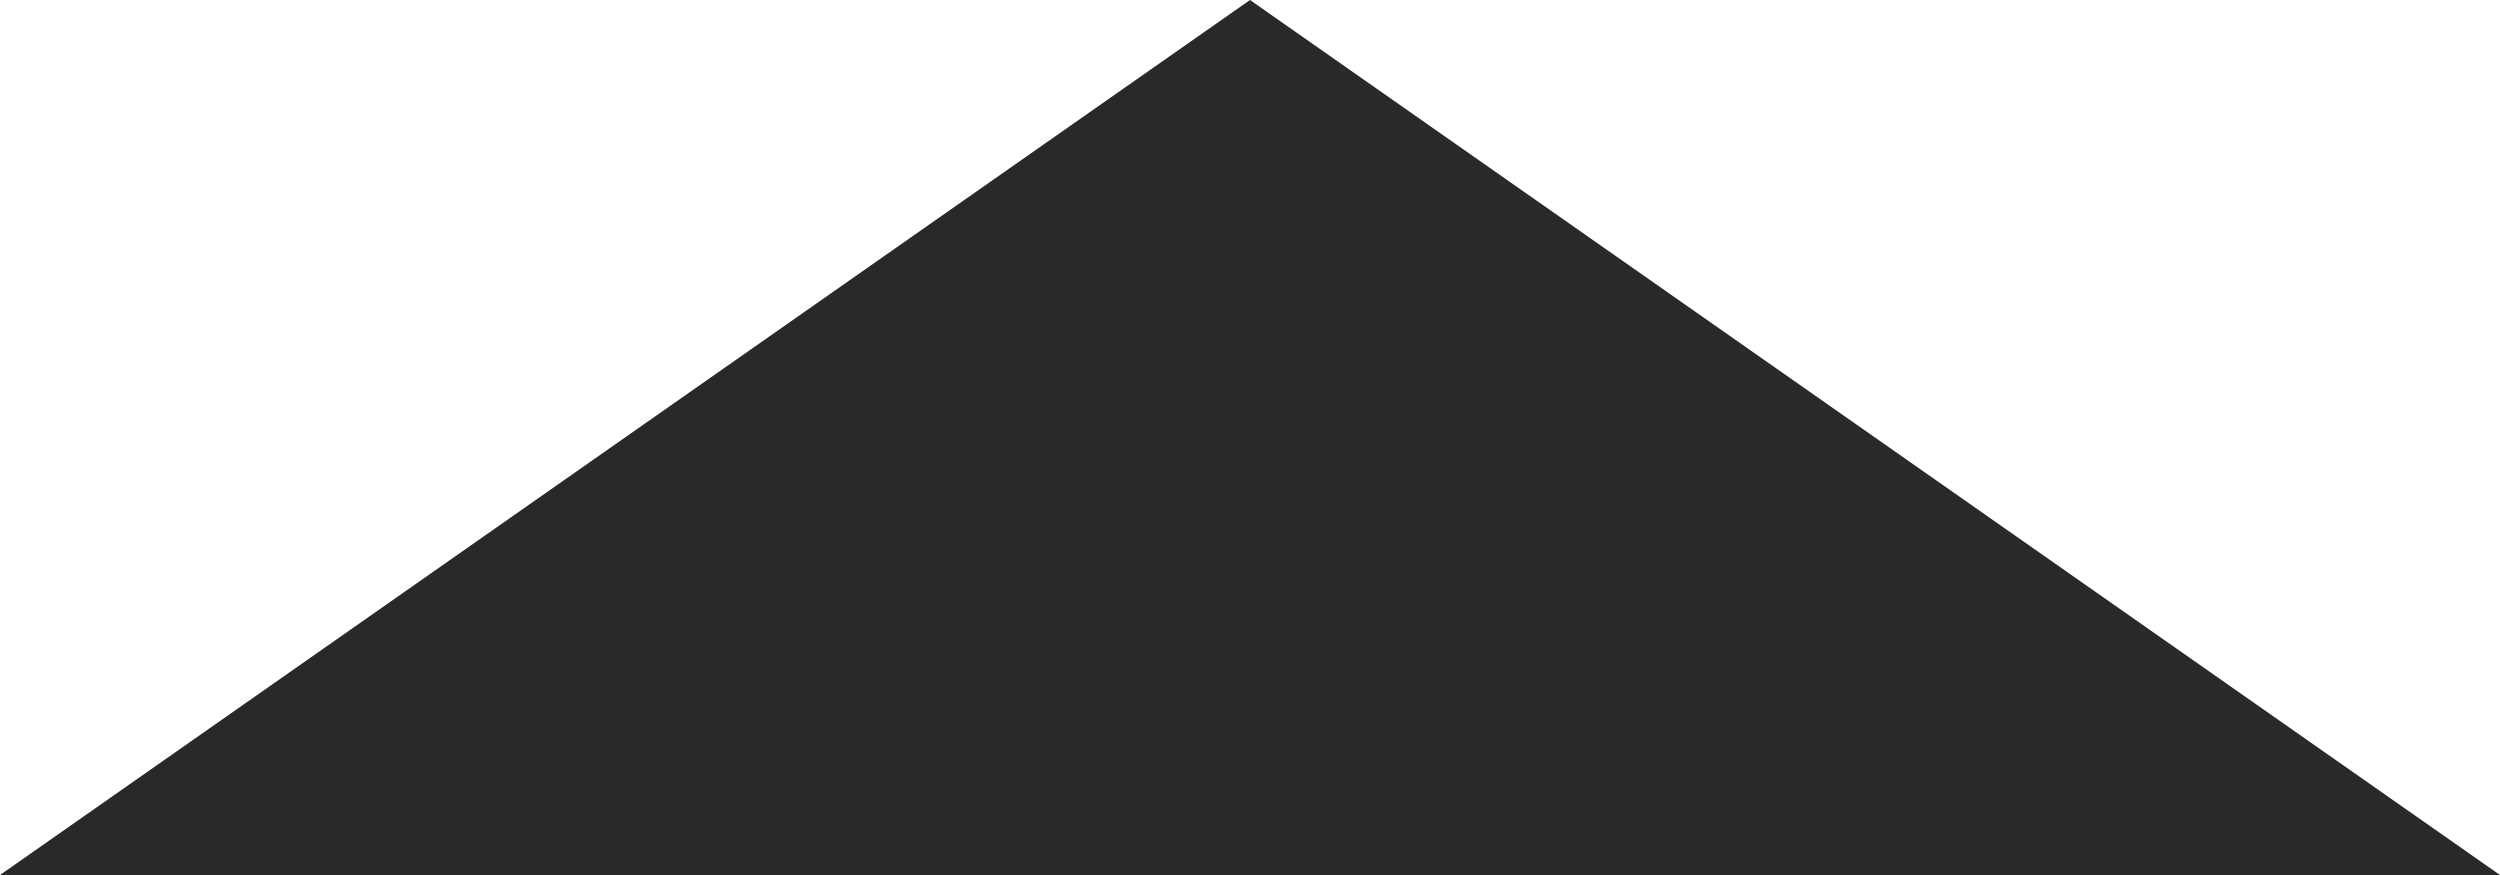
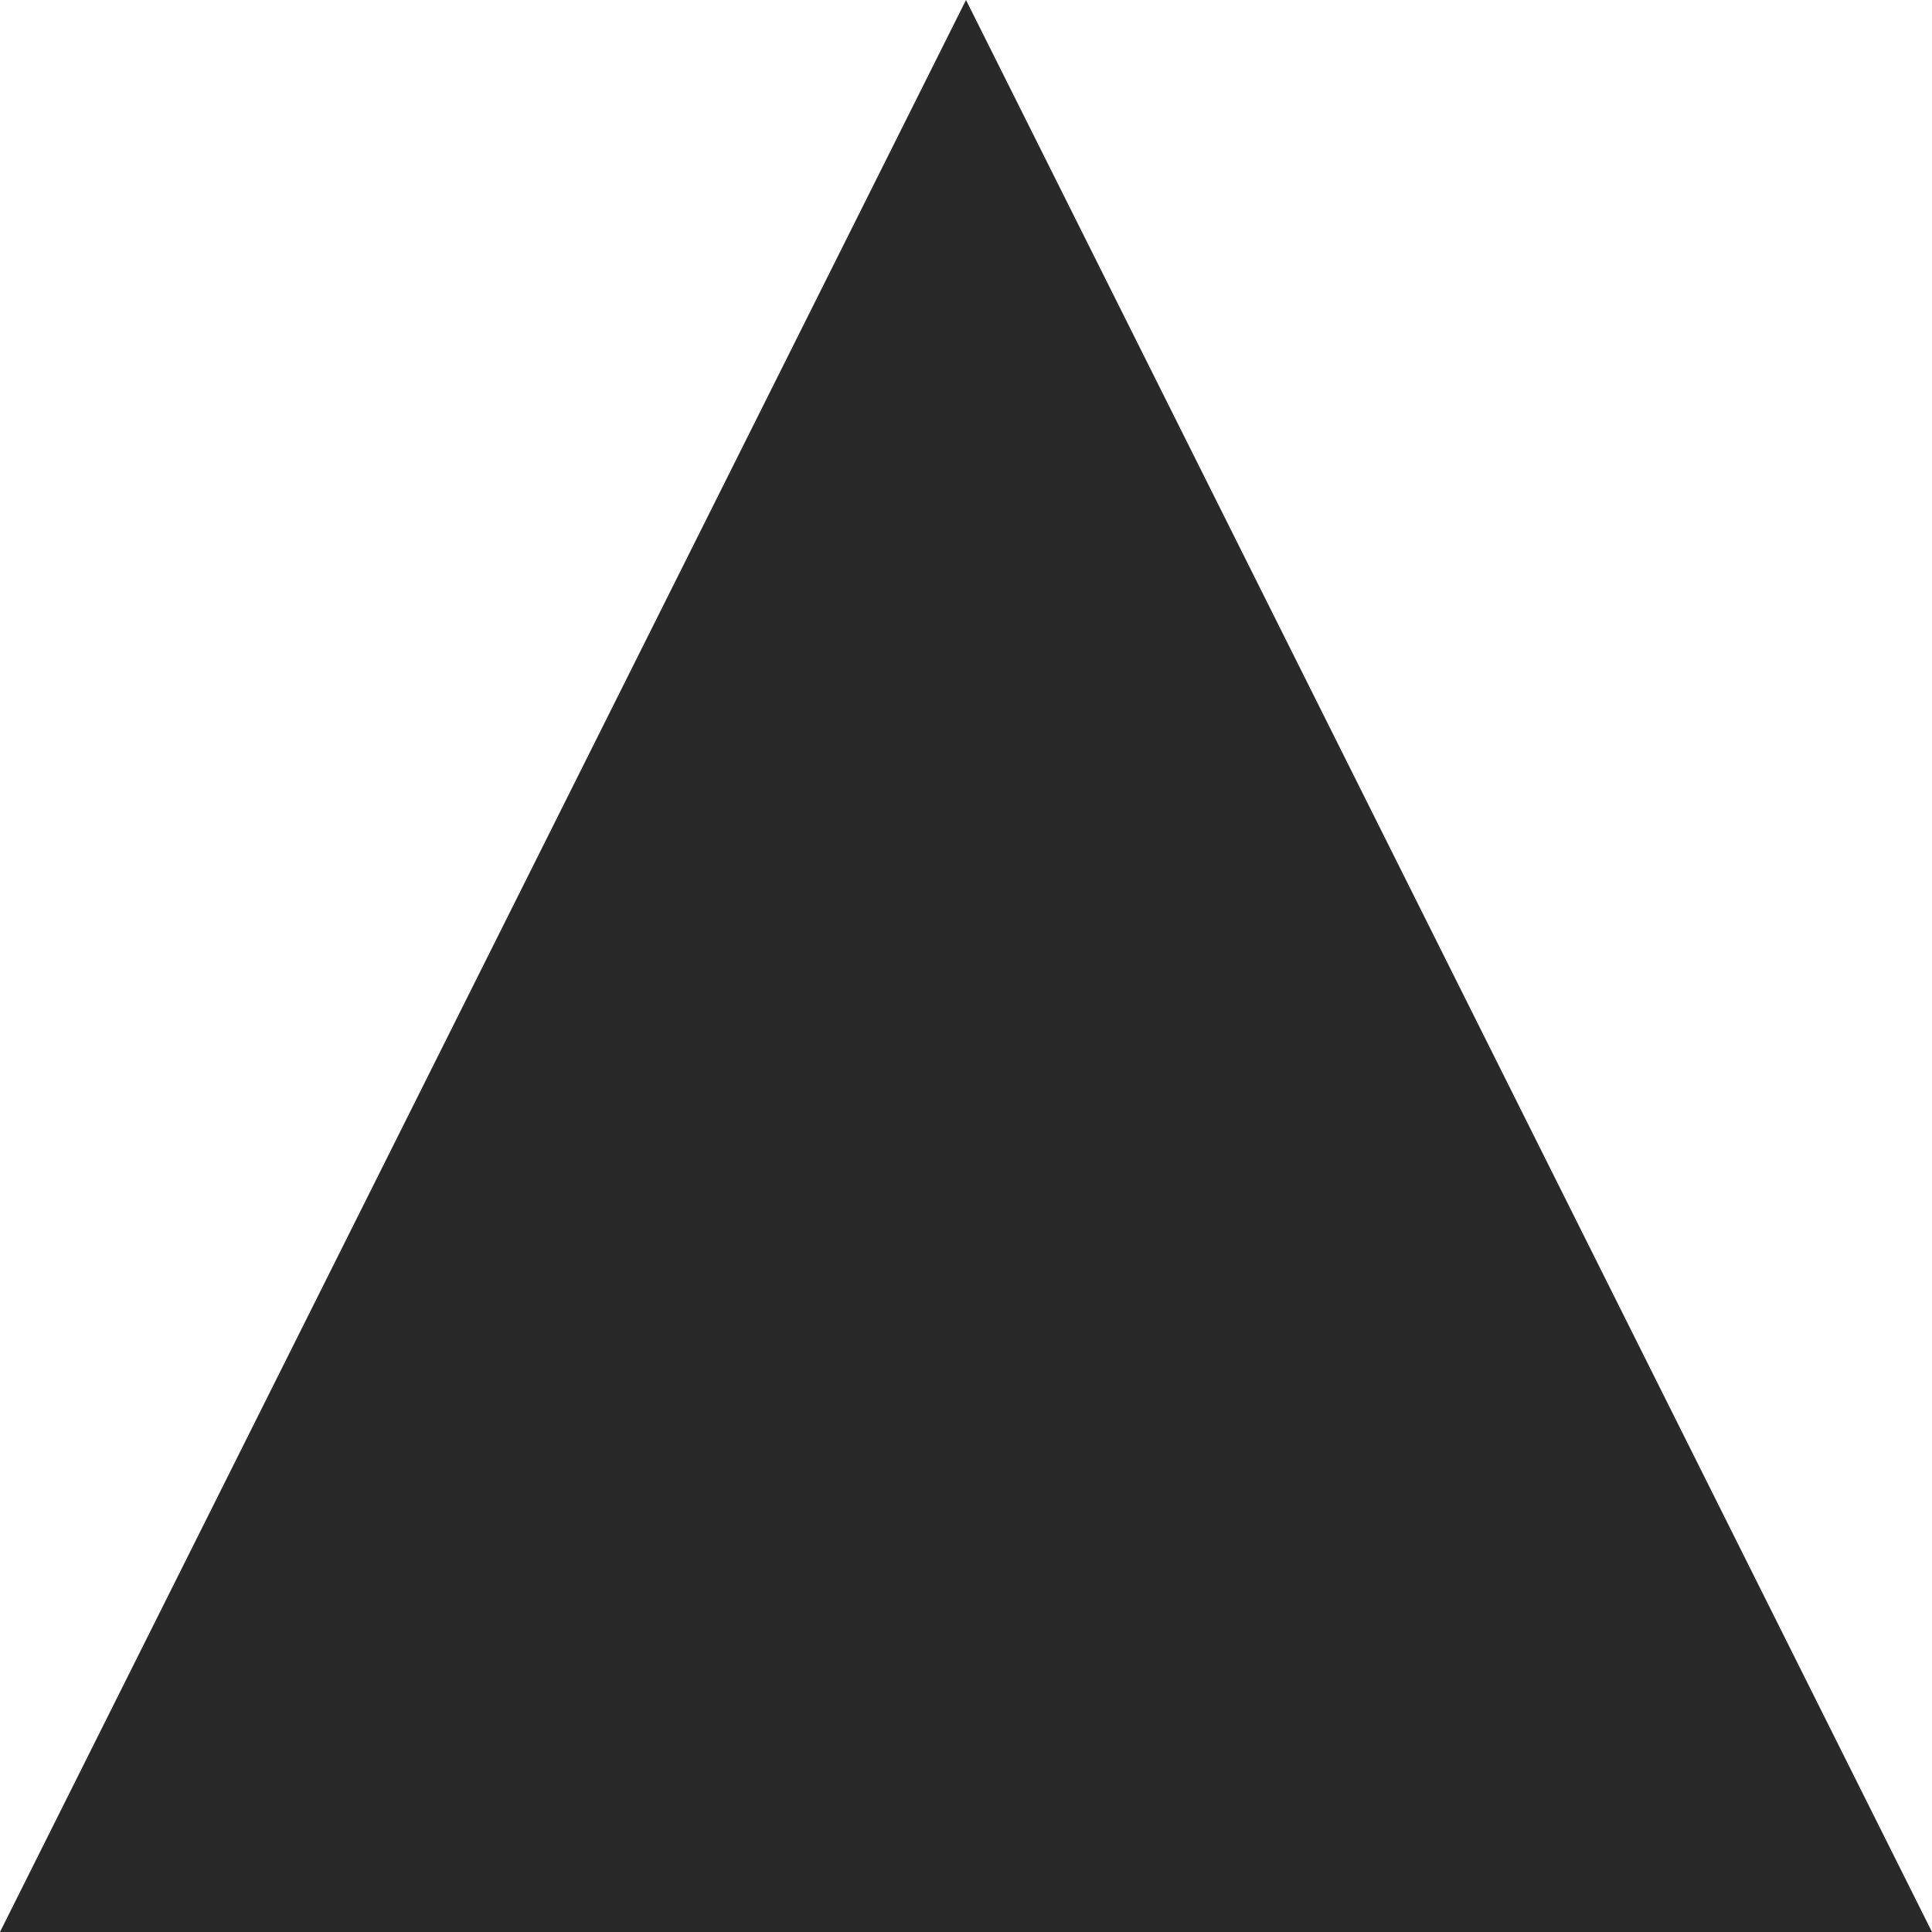
- <svg xmlns="http://www.w3.org/2000/svg" id="Layer_1" data-name="Layer 1" viewBox="0 0 100 35">
-   <defs>
-     <style>.cls-1{fill:#292929;}</style>
-   </defs>
-   <polygon class="cls-1" points="50 0 0 35 100 35 50 0" />
+ <svg xmlns="http://www.w3.org/2000/svg" version="1.1" width="100%" height="100px" xml:space="preserve" viewBox="0 0 100 100" preserveAspectRatio="none">
+   <polygon fill="#292929" points="0,100 50,0 100,100" />
</svg>
